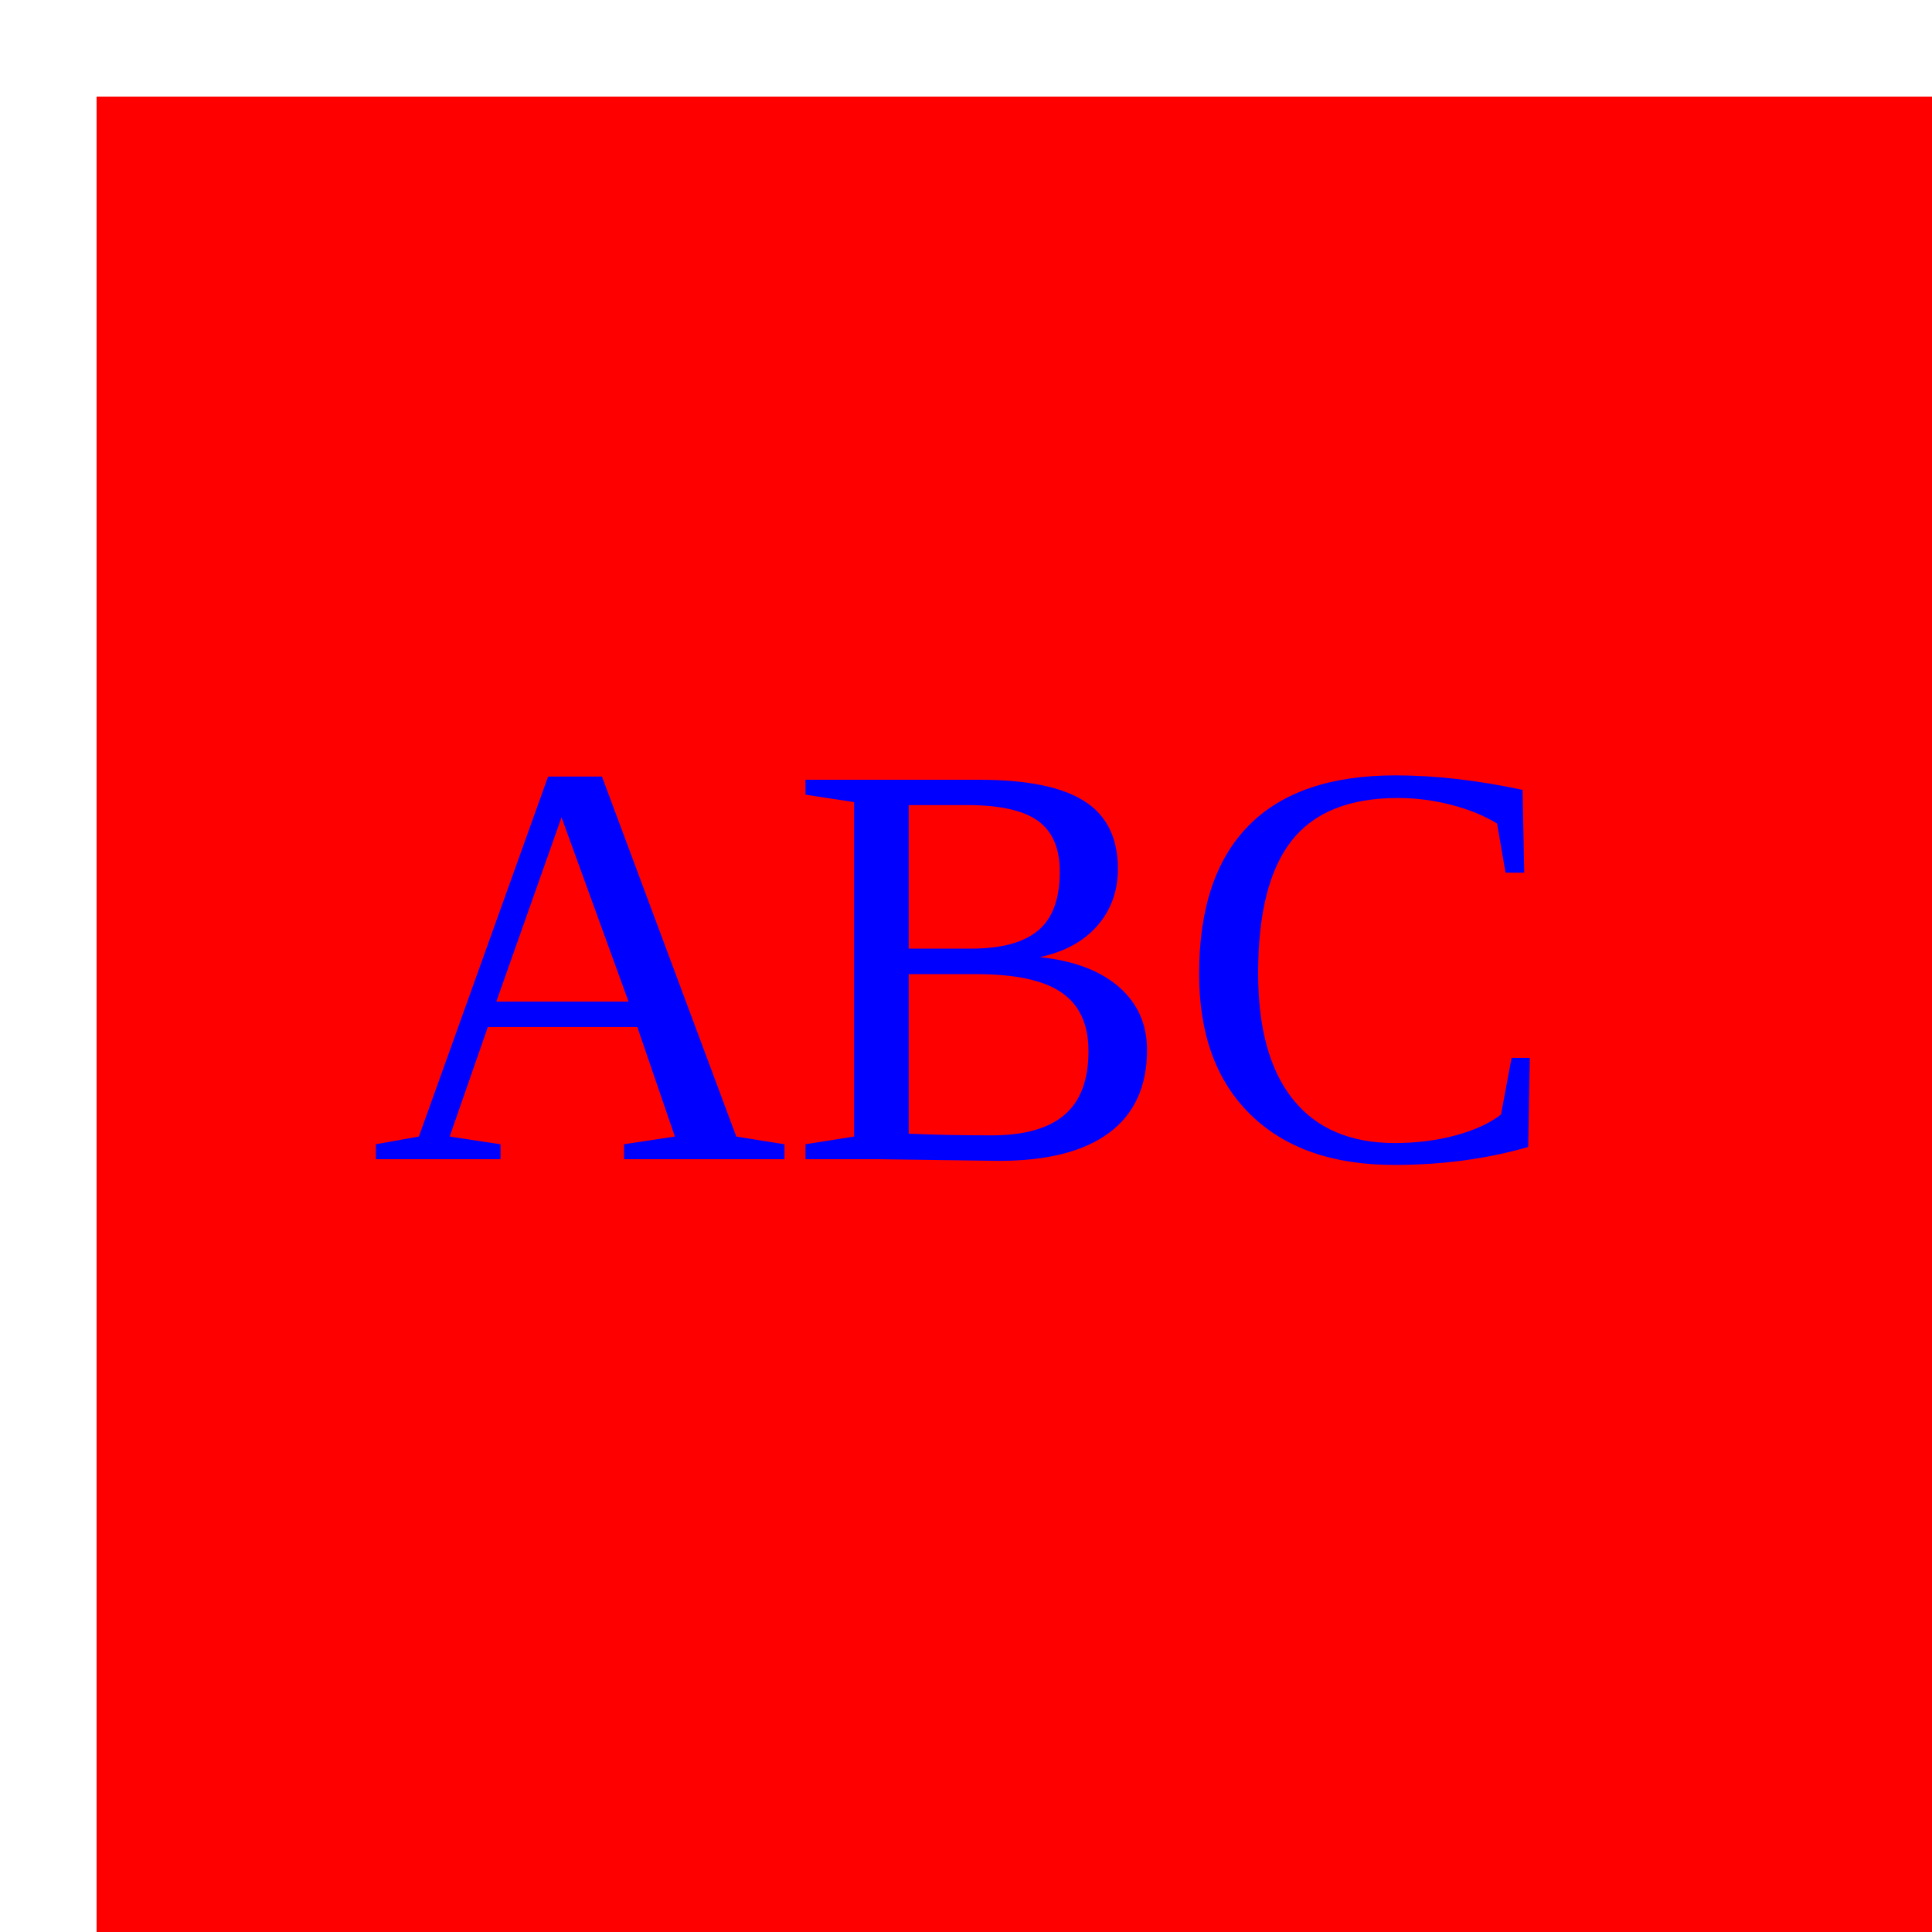
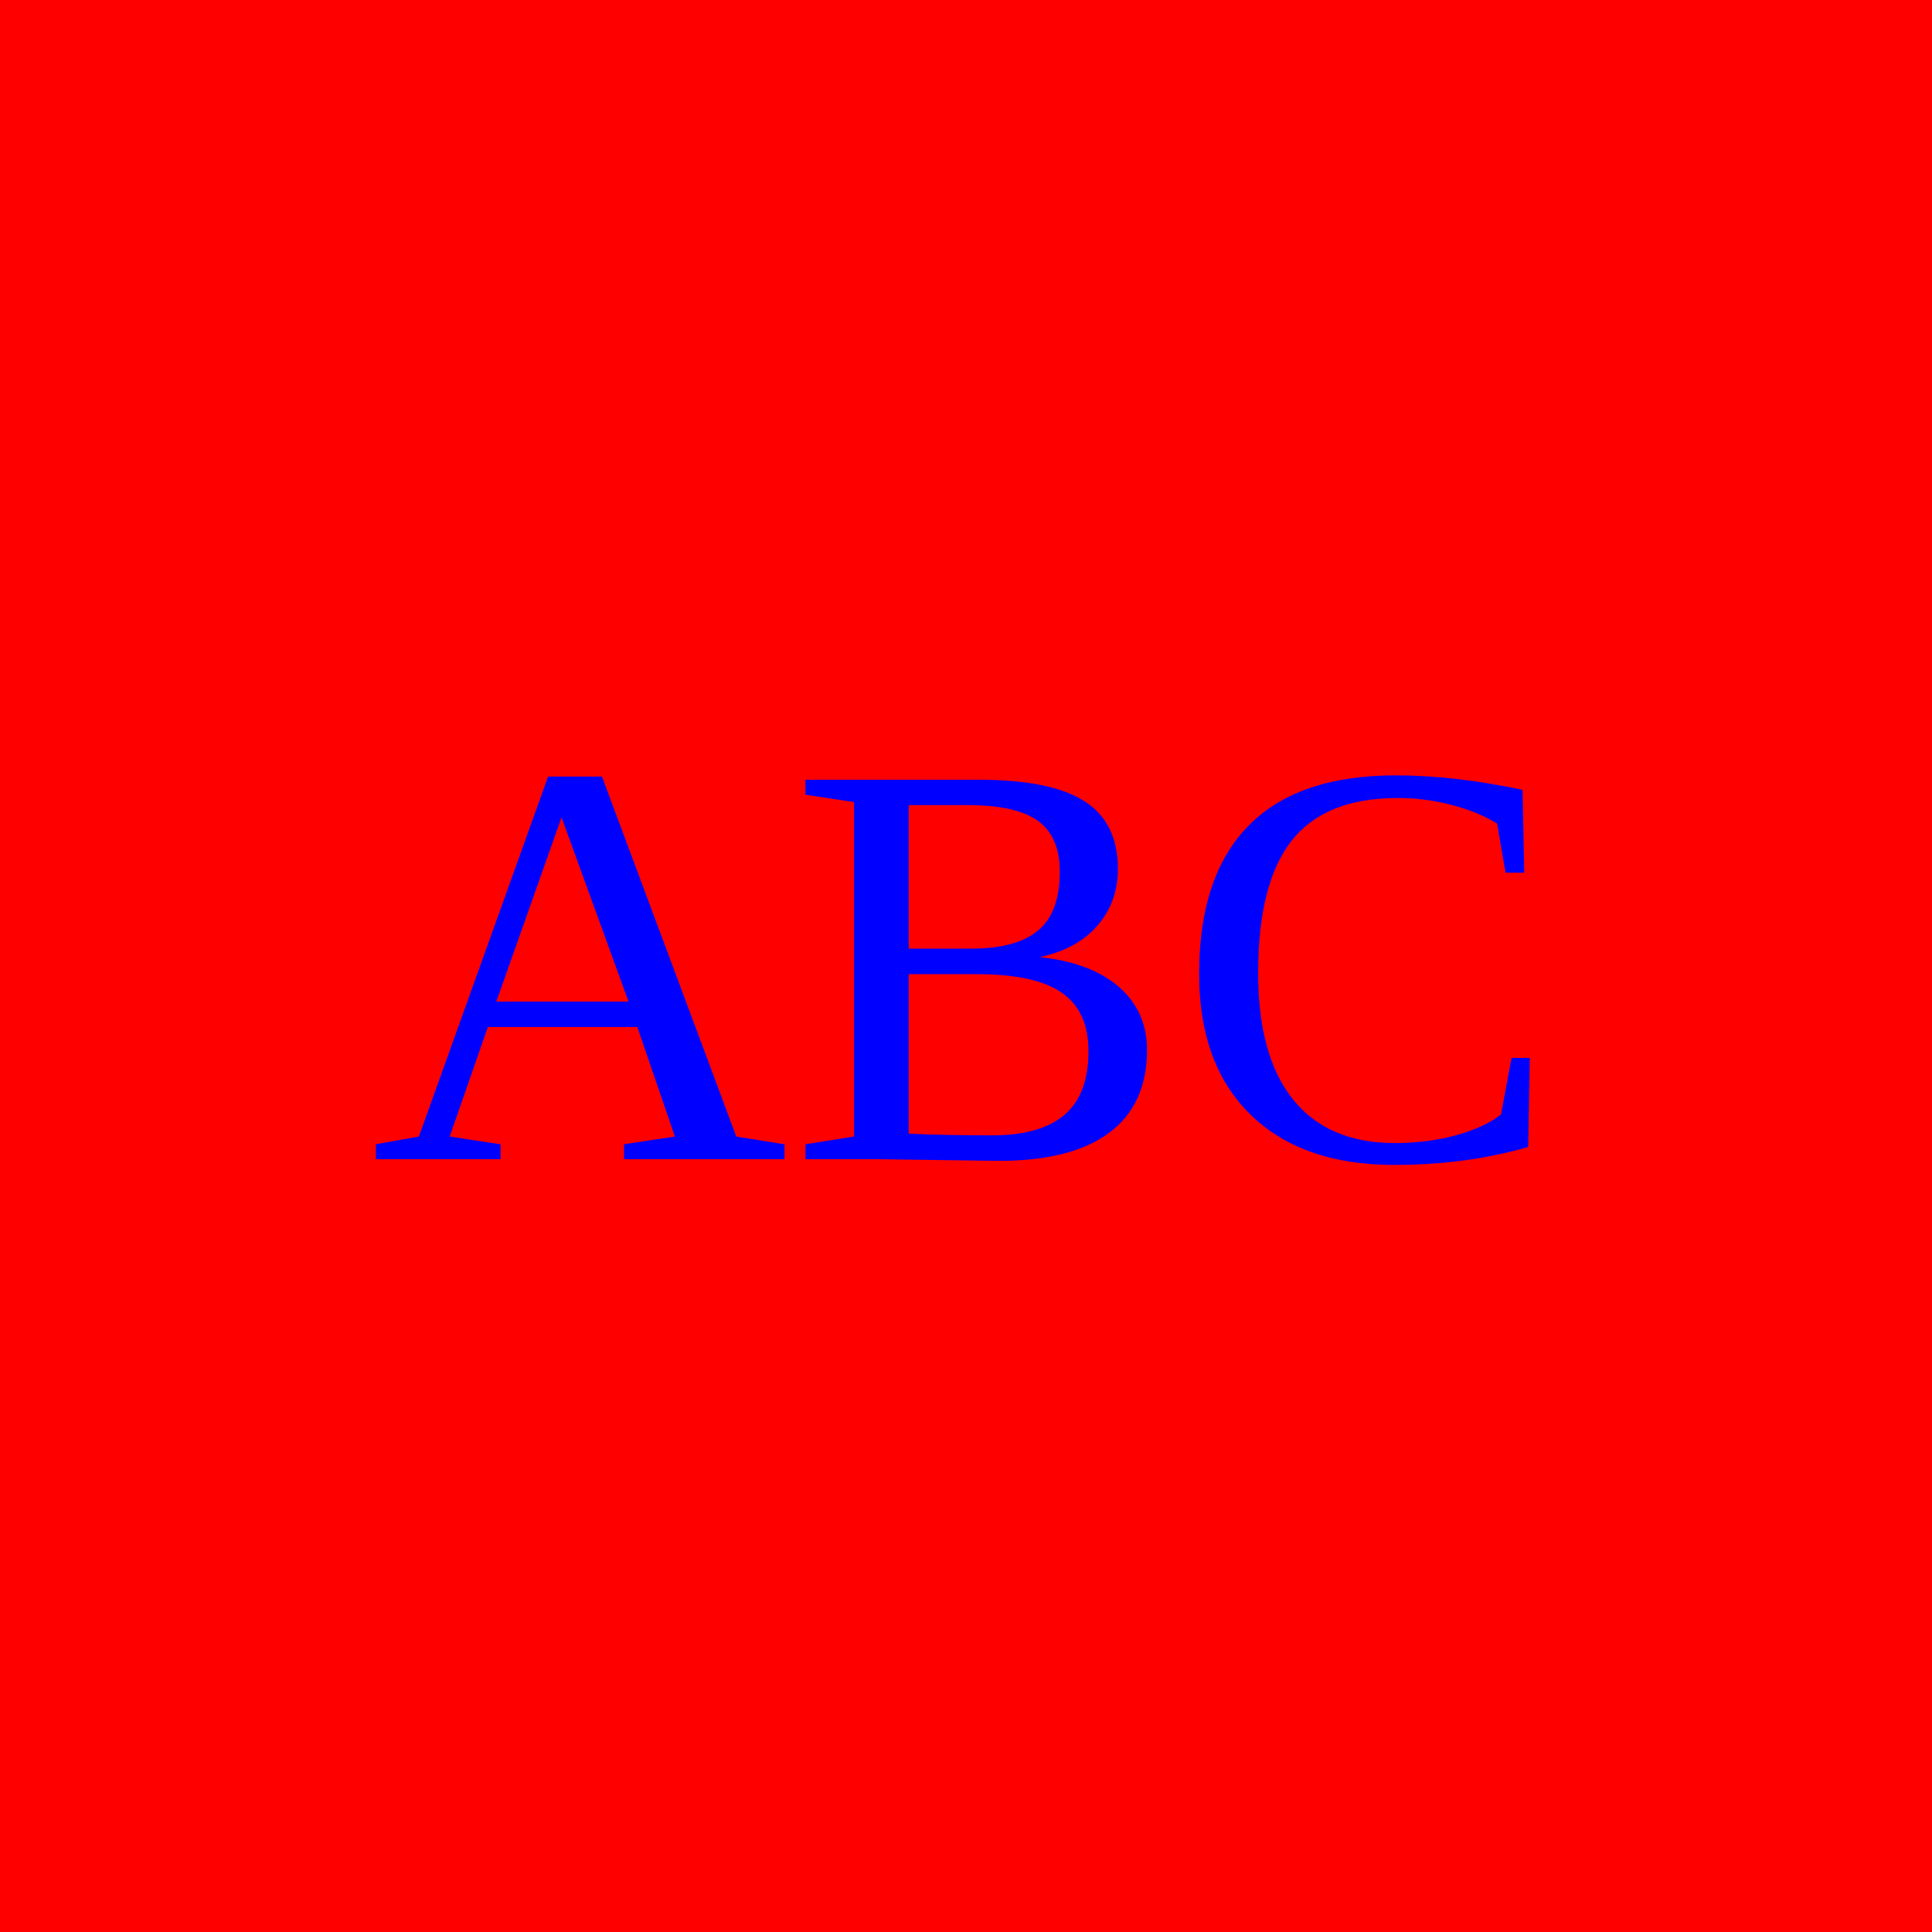
<svg xmlns="http://www.w3.org/2000/svg" version="1.1" width="200" height="200">
-   <rect x="10" y="10" height="200" width="200" fill="red" />
+   <rect height="200" width="200" fill="red" />
  <text x="100" y="120" font-size="60" text-anchor="middle" fill="blue">ABC</text>
</svg>
